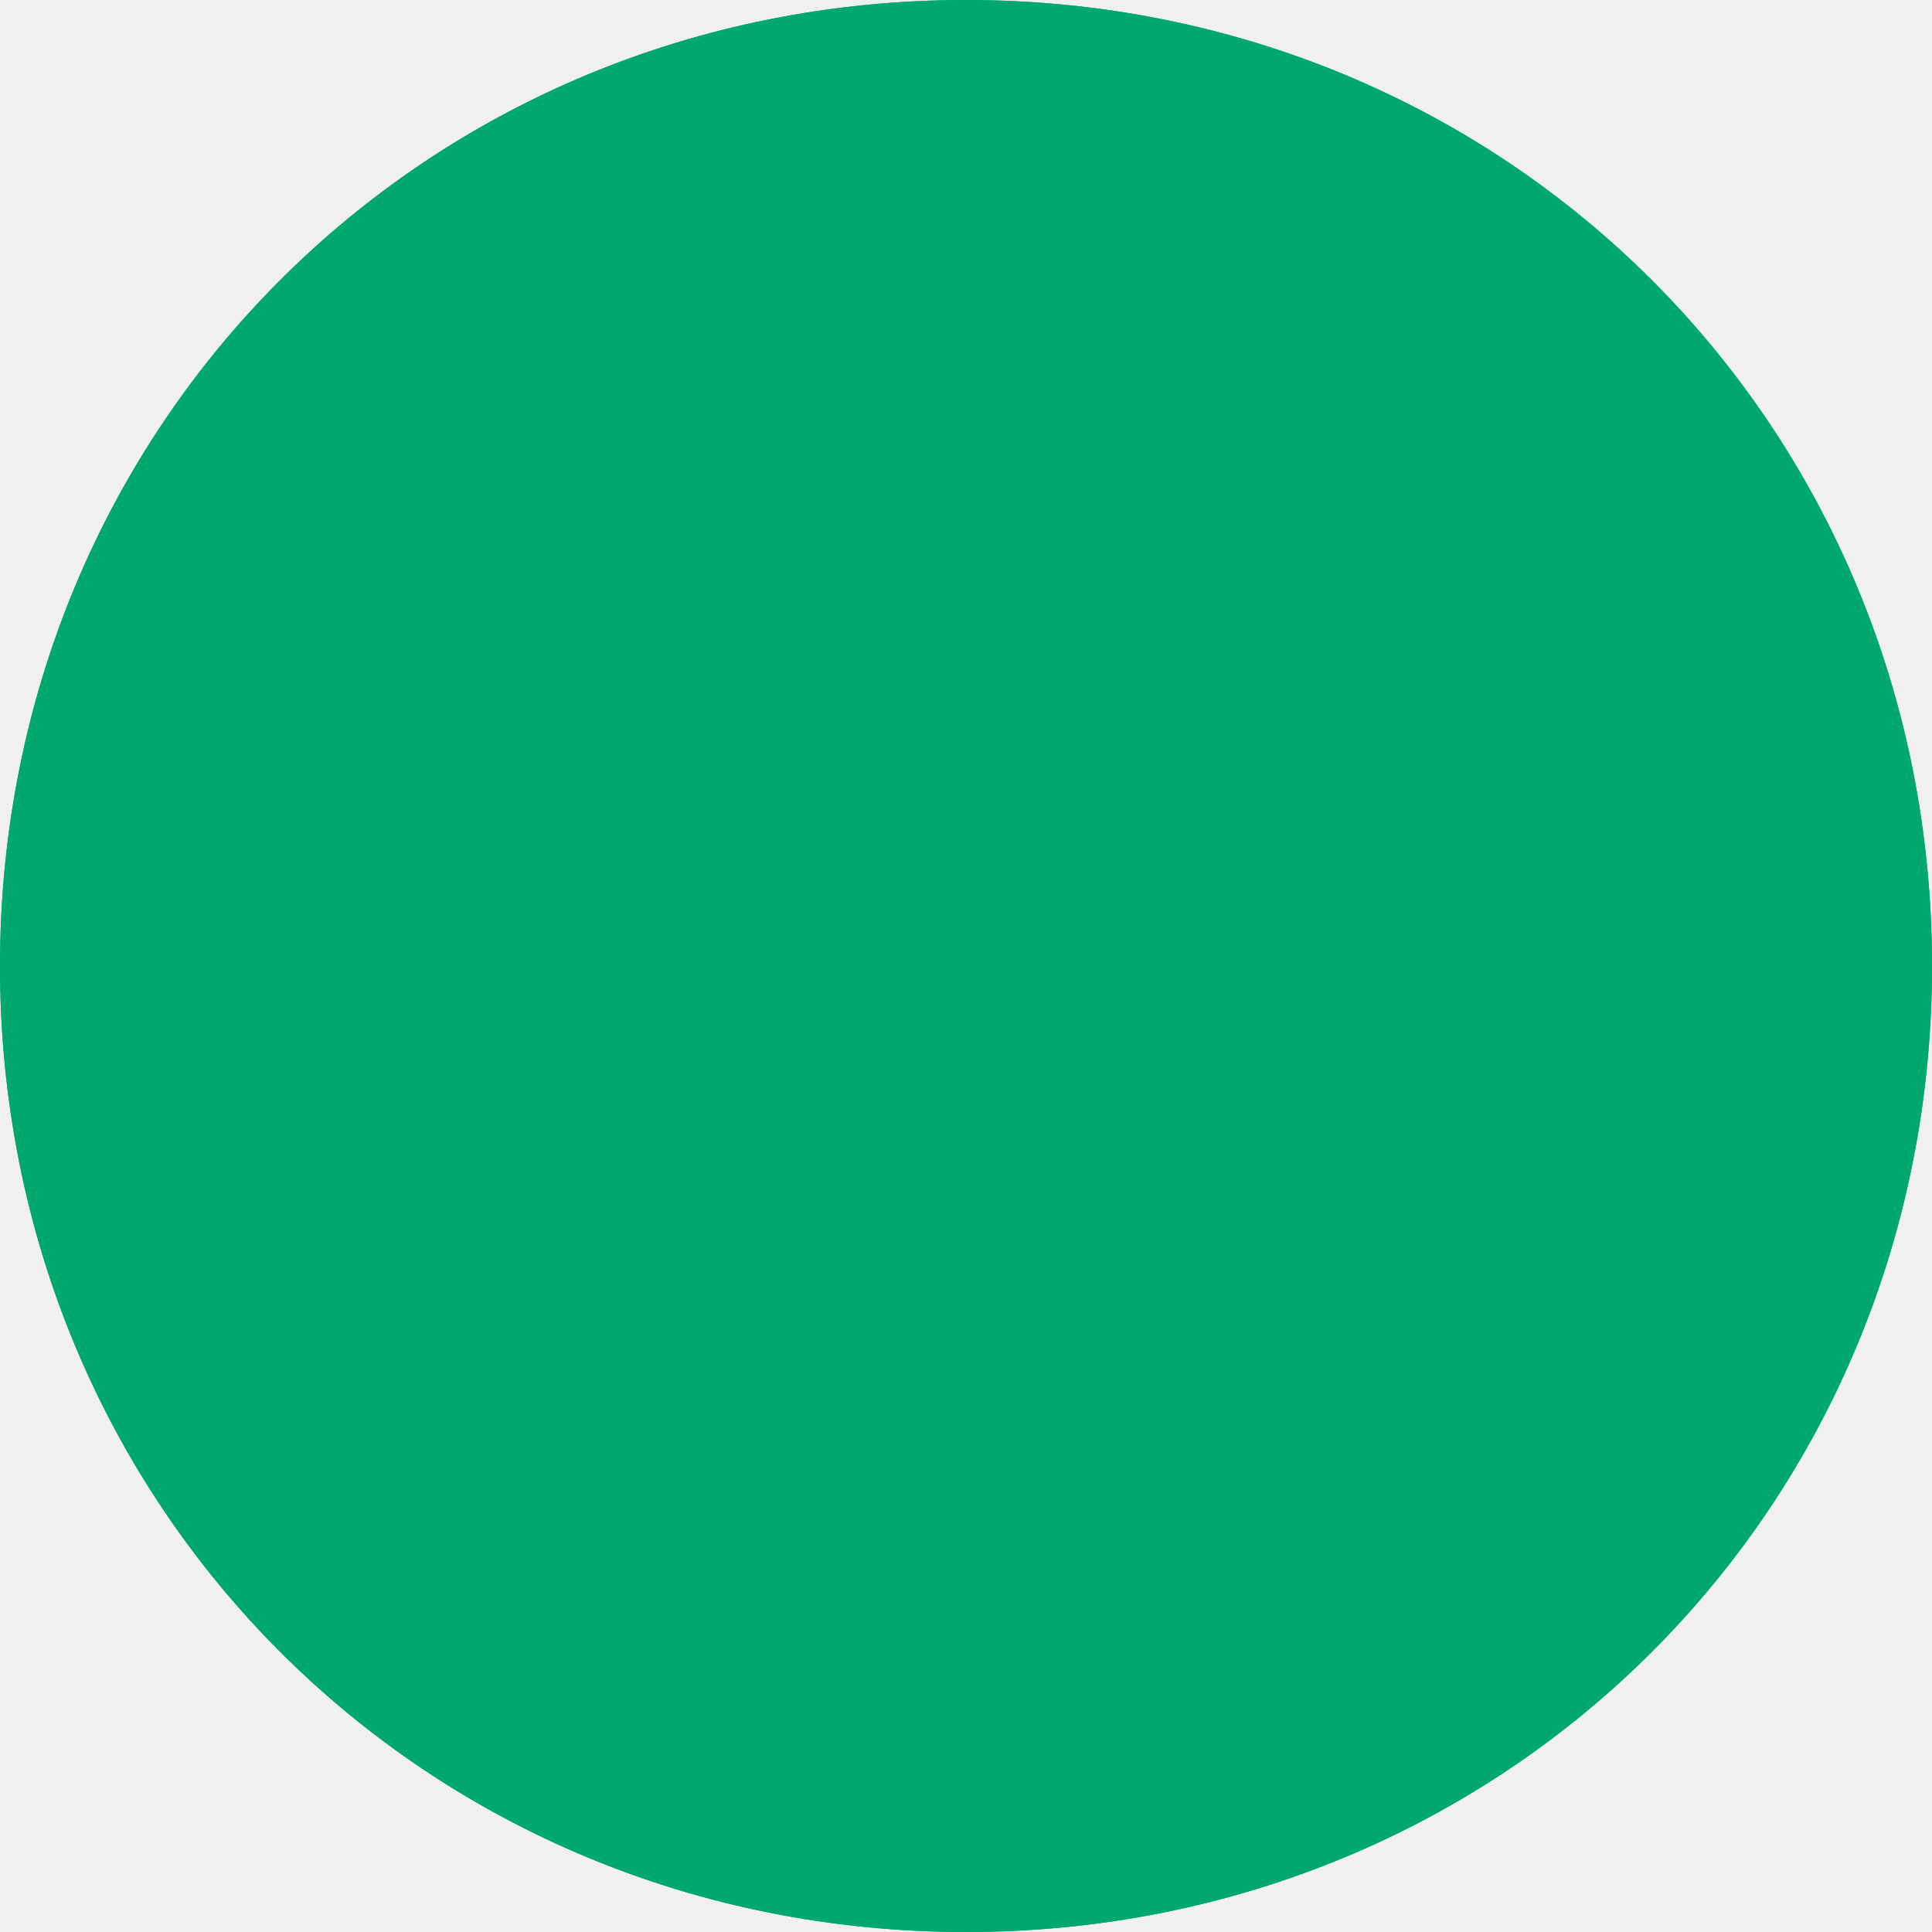
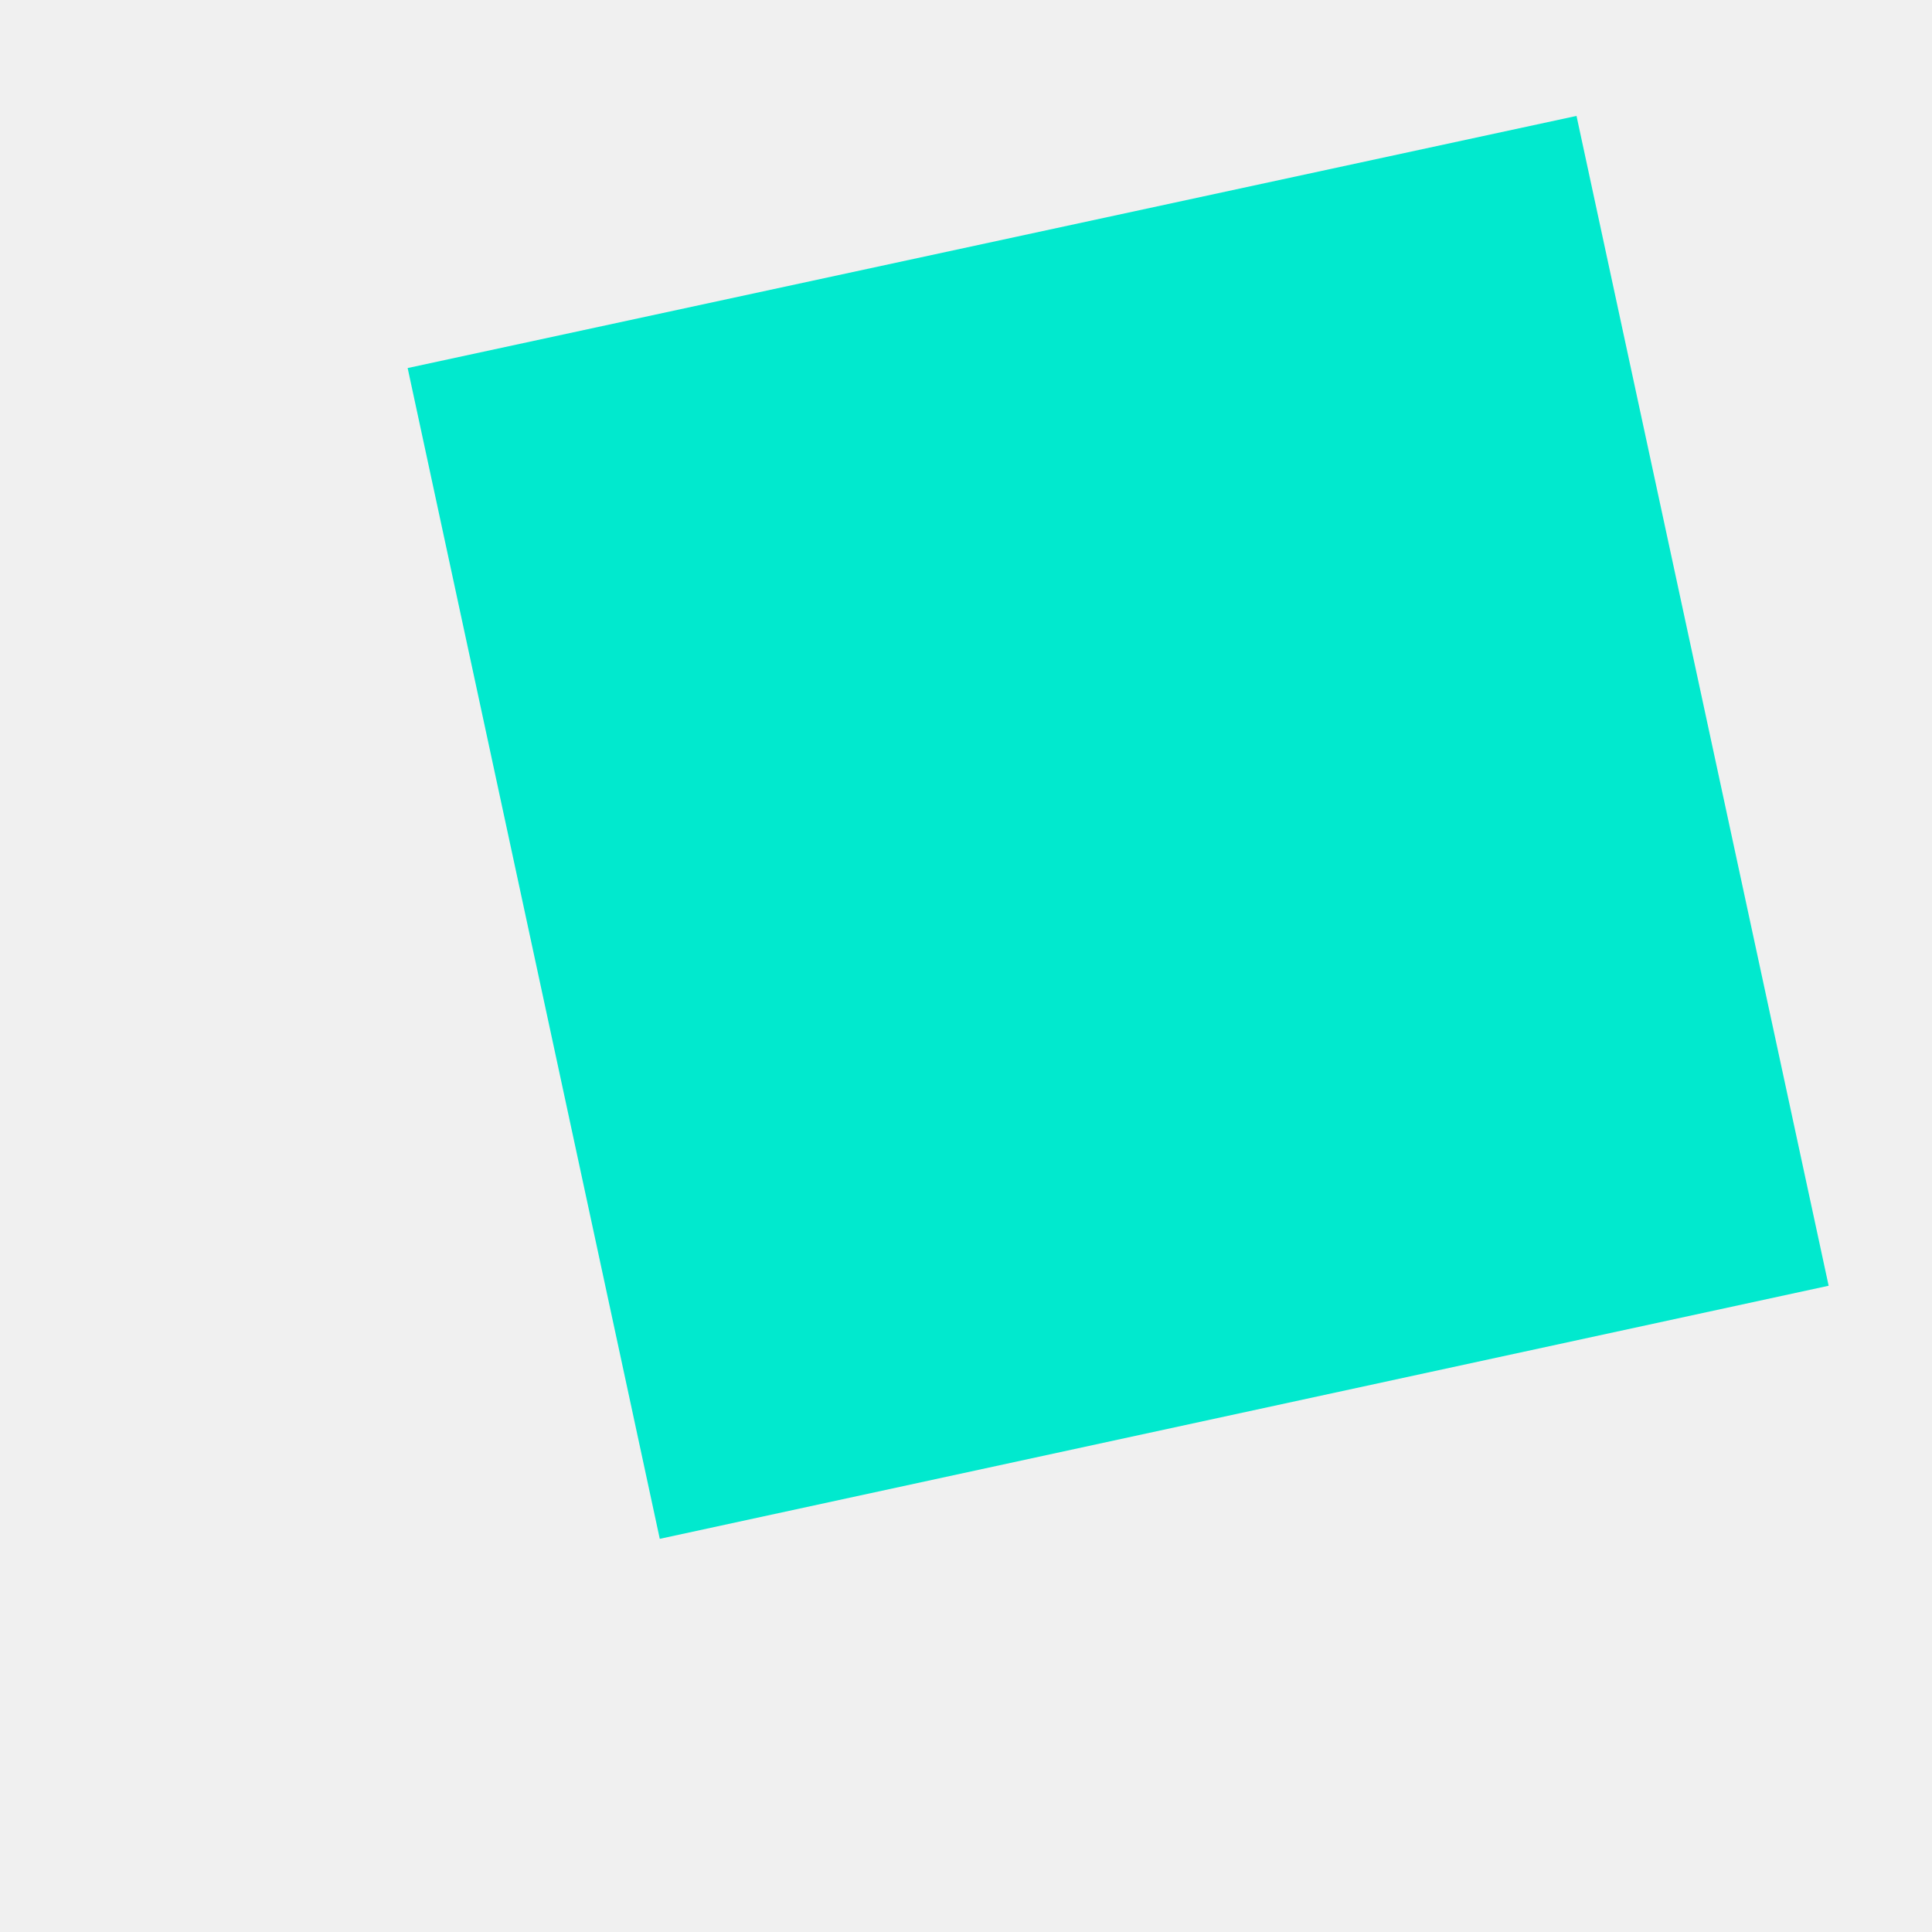
- <svg xmlns="http://www.w3.org/2000/svg" version="1.1" width="6px" height="6px">
+ <svg xmlns="http://www.w3.org/2000/svg" version="1.1" width="2px" height="2px">
  <defs>
    <pattern id="BGPattern" patternUnits="userSpaceOnUse" alignment="0 0" imageRepeat="None" />
-     <mask fill="white" id="Clip298">
-       <path d="M 0 3  C 0 1.32  1.32 0  3 0  C 4.68 0  6 1.32  6 3  C 6 4.68  4.68 6  3 6  C 1.32 6  0 4.68  0 3  Z " fill-rule="evenodd" />
+     <mask fill="white" id="Clip898">
+       <path d="M 1.893 1.331  L 1.632 0.12  L 0.422 0.381  L 0.683 1.593  L 1.893 1.331  Z " fill-rule="evenodd" />
    </mask>
  </defs>
-   <g transform="matrix(1 0 0 1 -327 -122 )">
-     <path d="M 0 3  C 0 1.32  1.32 0  3 0  C 4.68 0  6 1.32  6 3  C 6 4.68  4.68 6  3 6  C 1.32 6  0 4.68  0 3  Z " fill-rule="nonzero" fill="rgba(0, 168, 112, 1)" stroke="none" transform="matrix(1 0 0 1 327 122 )" class="fill" />
-     <path d="M 0 3  C 0 1.32  1.32 0  3 0  C 4.68 0  6 1.32  6 3  C 6 4.68  4.68 6  3 6  C 1.32 6  0 4.68  0 3  Z " stroke-width="2" stroke-dasharray="0" stroke="rgba(0, 168, 112, 1)" fill="none" transform="matrix(1 0 0 1 327 122 )" class="stroke" mask="url(#Clip298)" />
+   <g transform="matrix(1 0 0 1 -28 -50 )">
+     <path d="M 1.893 1.331  L 1.632 0.12  L 0.422 0.381  L 0.683 1.593  L 1.893 1.331  Z " fill-rule="nonzero" fill="rgba(1, 233, 206, 1)" stroke="none" transform="matrix(1 0 0 1 28 50 )" class="fill" />
+     <path d="M 1.893 1.331  L 1.632 0.12  L 0.422 0.381  L 0.683 1.593  L 1.893 1.331  Z " stroke-width="0" stroke-dasharray="0" stroke="rgba(255, 255, 255, 0)" fill="none" transform="matrix(1 0 0 1 28 50 )" class="stroke" mask="url(#Clip898)" />
  </g>
</svg>
